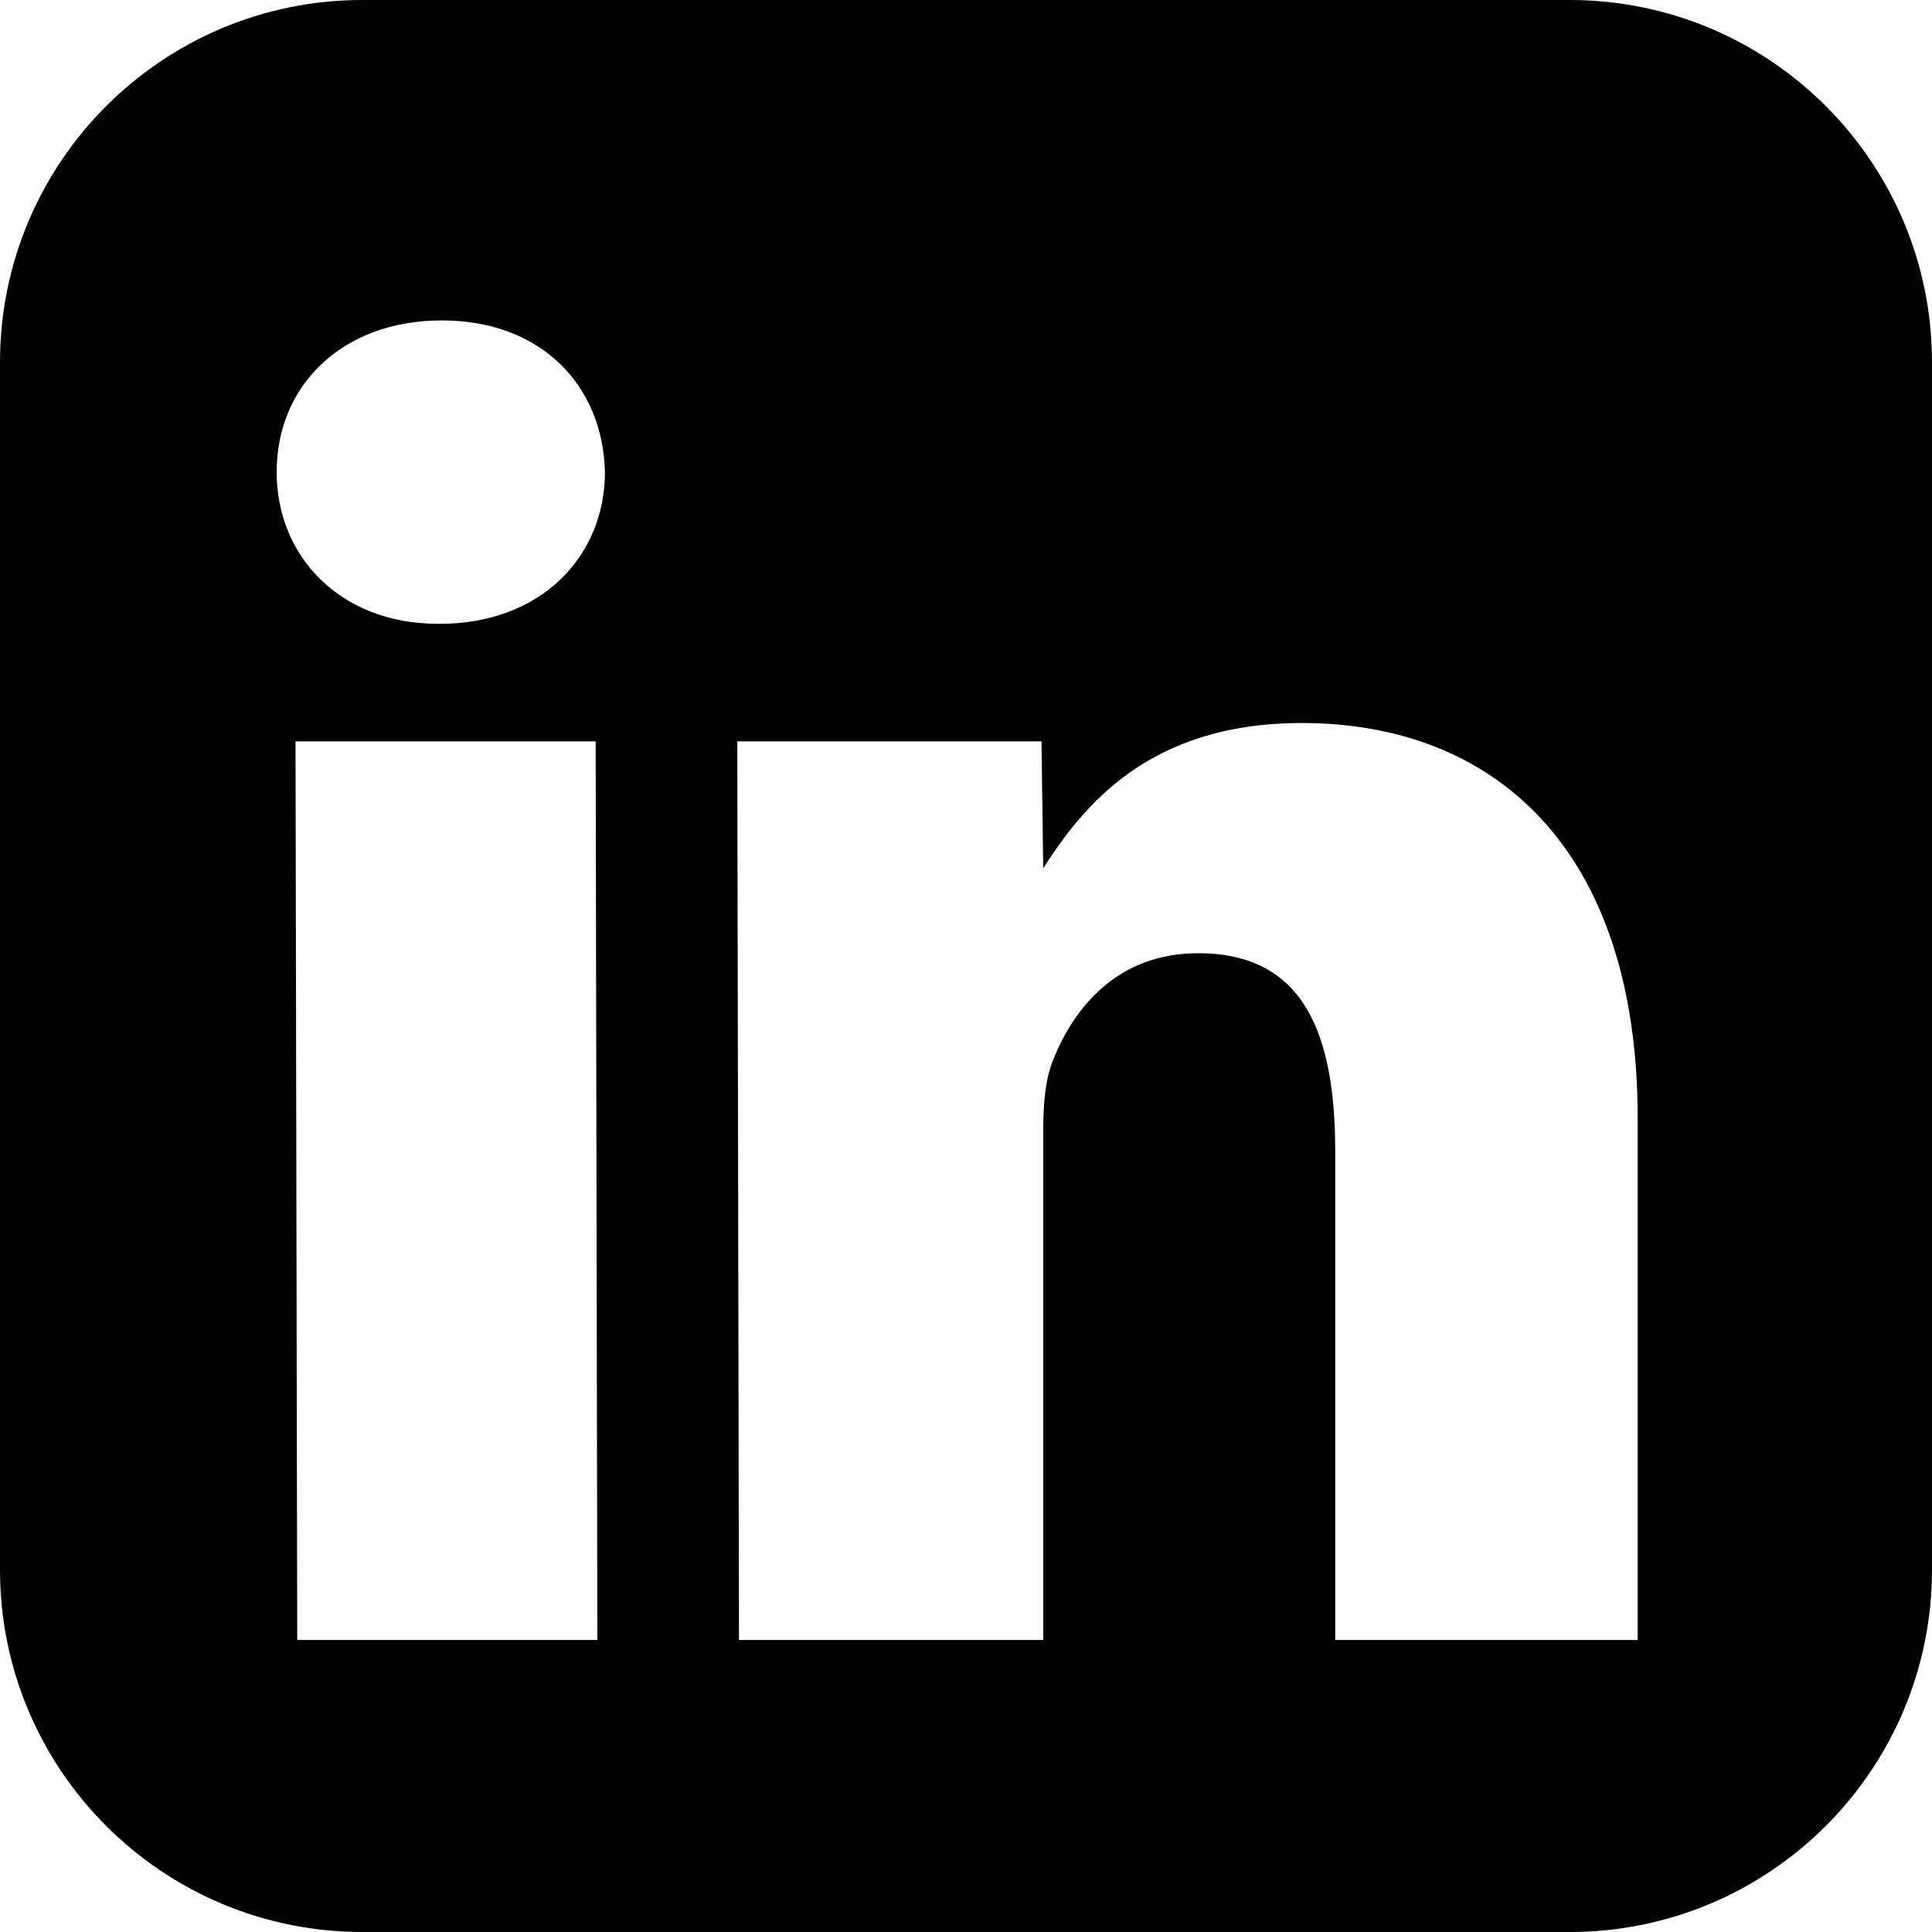
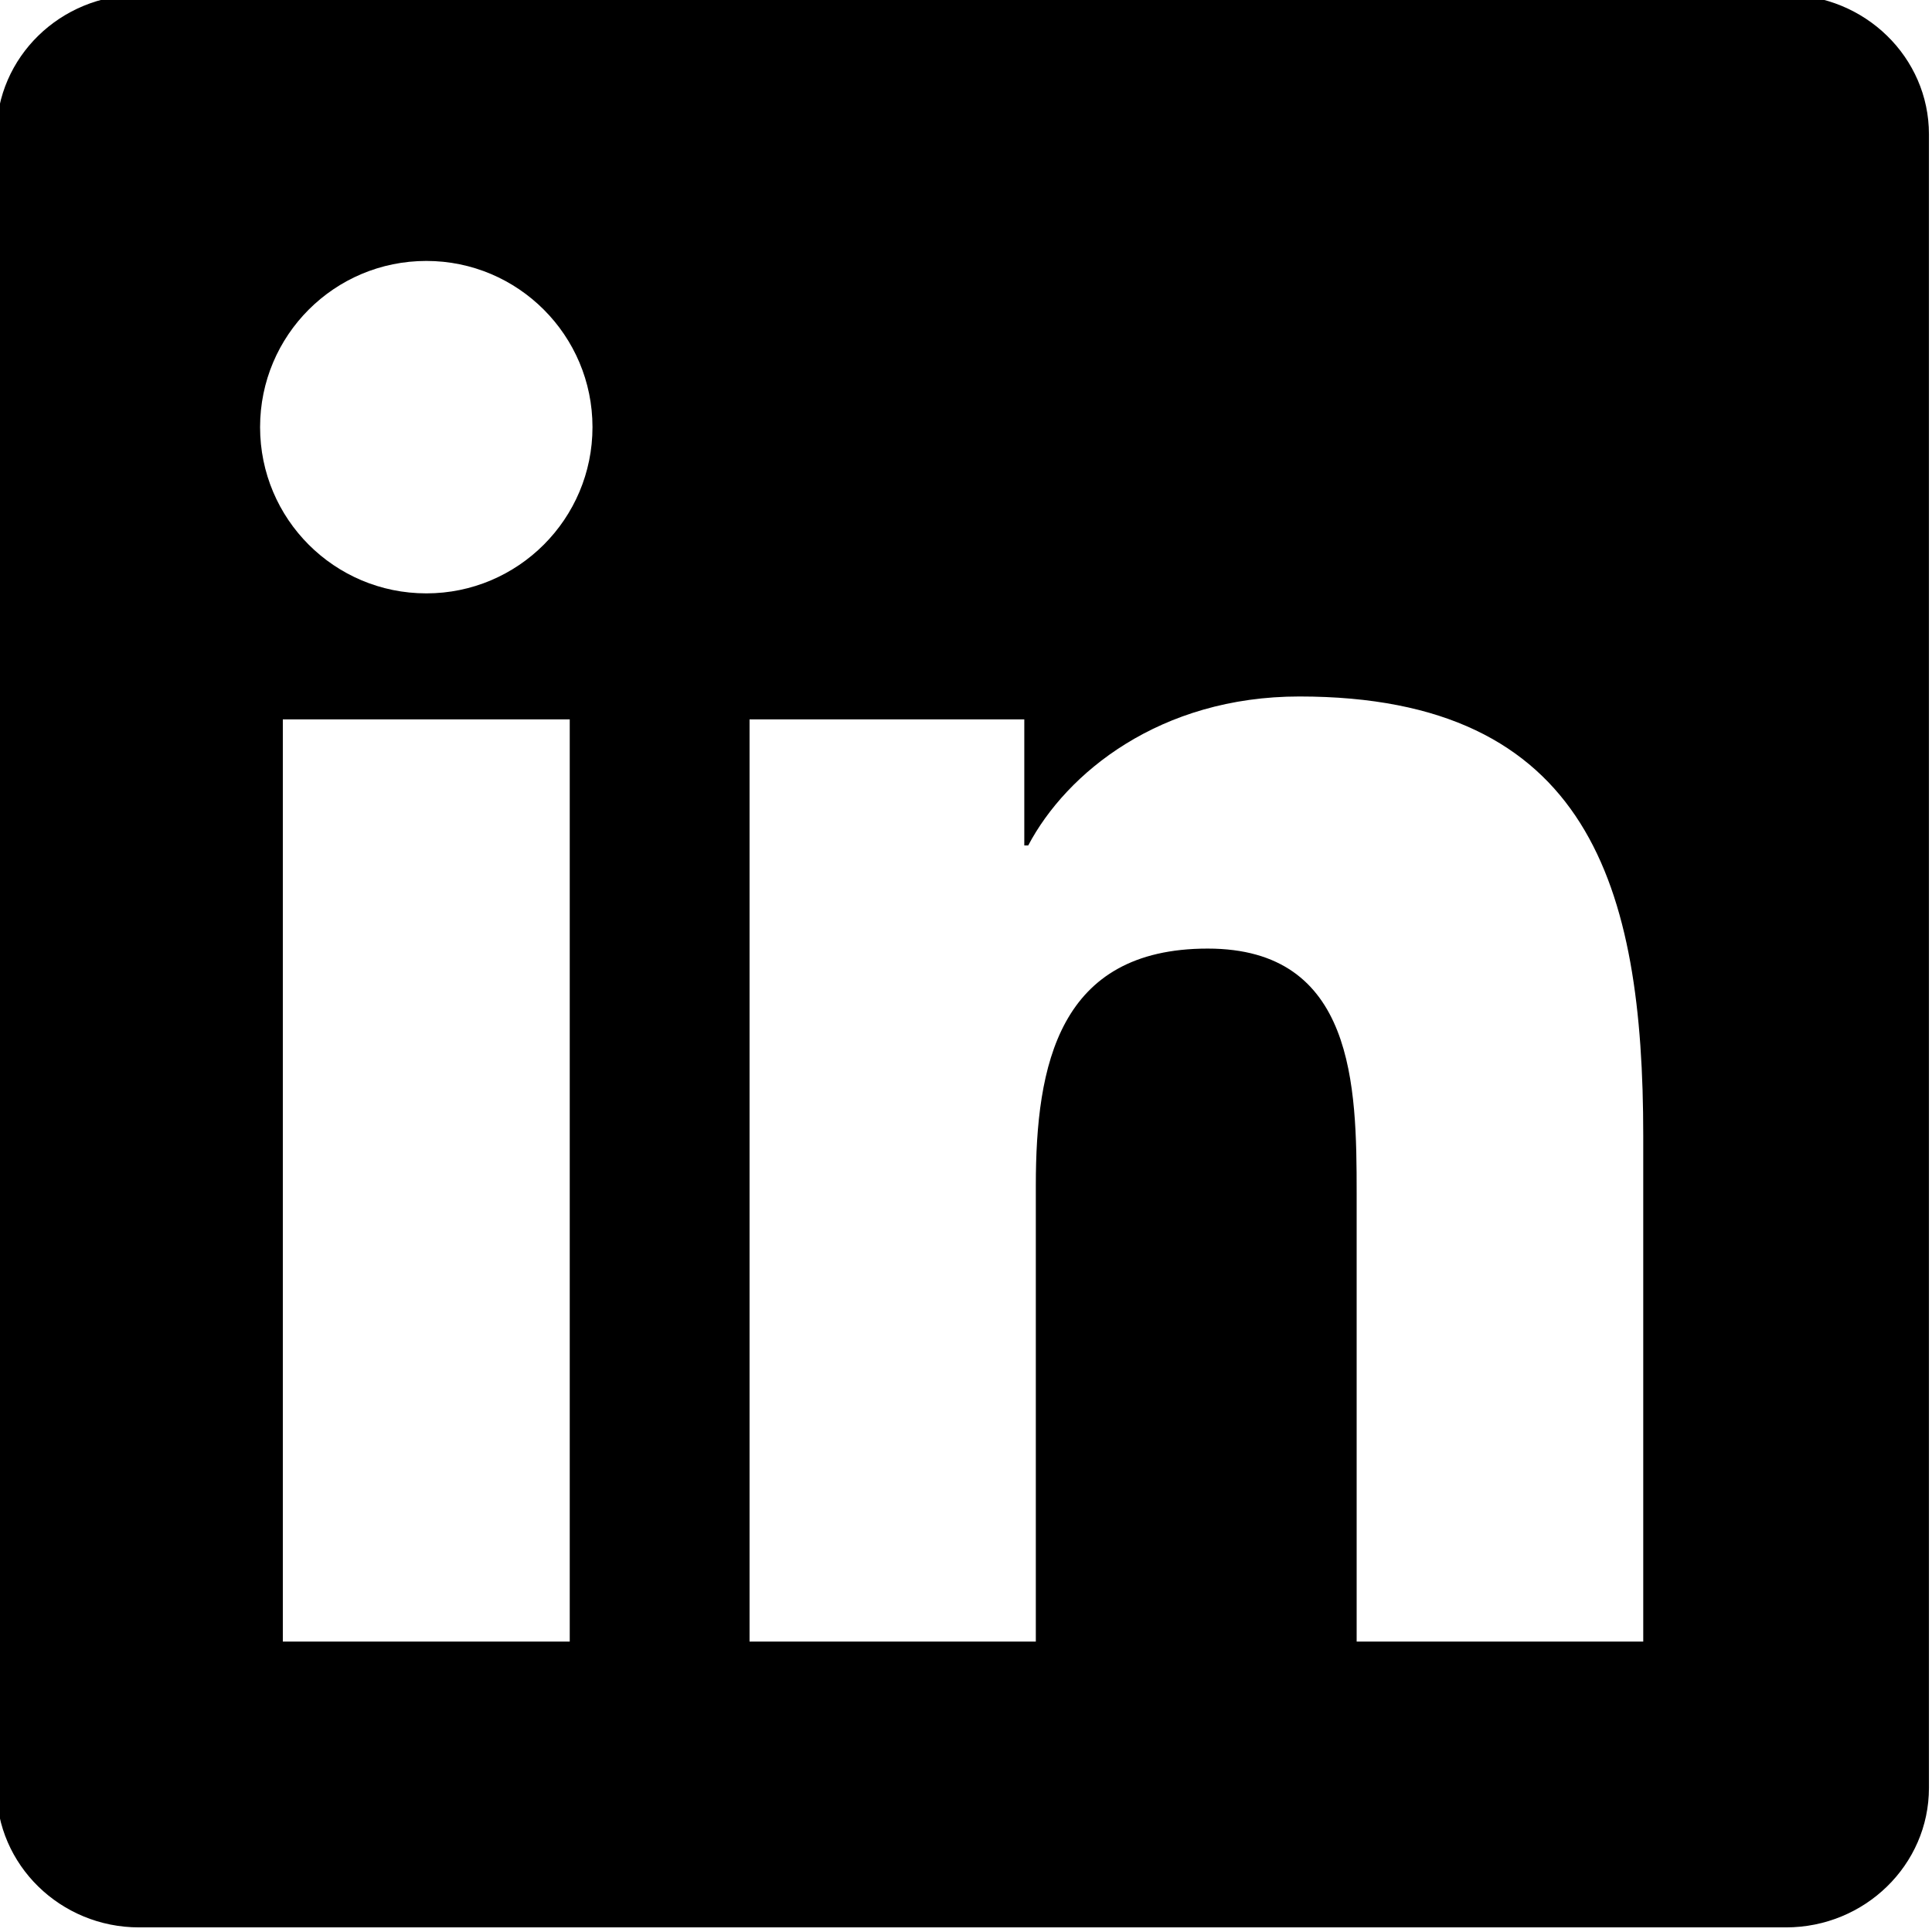
- <svg xmlns="http://www.w3.org/2000/svg" fill="#000000" viewBox="0 0 26 26" width="52px" height="52px">
-   <path d="M 21.125 0 L 4.875 0 C 2.184 0 0 2.184 0 4.875 L 0 21.125 C 0 23.816 2.184 26 4.875 26 L 21.125 26 C 23.816 26 26 23.816 26 21.125 L 26 4.875 C 26 2.184 23.816 0 21.125 0 Z M 8.039 22.07 L 4 22.07 L 3.977 9.977 L 8.016 9.977 Z M 5.918 8.395 L 5.895 8.395 C 4.574 8.395 3.723 7.484 3.723 6.352 C 3.723 5.191 4.602 4.312 5.945 4.312 C 7.289 4.312 8.113 5.191 8.141 6.352 C 8.141 7.484 7.285 8.395 5.918 8.395 Z M 22.043 22.07 L 17.969 22.07 L 17.969 15.5 C 17.969 13.91 17.547 12.828 16.125 12.828 C 15.039 12.828 14.453 13.559 14.172 14.266 C 14.066 14.52 14.039 14.867 14.039 15.223 L 14.039 22.07 L 9.945 22.07 L 9.922 9.977 L 14.016 9.977 L 14.039 11.684 C 14.562 10.875 15.434 9.73 17.52 9.73 C 20.105 9.73 22.039 11.418 22.039 15.047 L 22.039 22.07 Z" />
+ <svg xmlns="http://www.w3.org/2000/svg" height="100%" style="fill-rule:evenodd;clip-rule:evenodd;stroke-linejoin:round;stroke-miterlimit:2;" version="1.1" viewBox="0 0 512 512" width="100%" xml:space="preserve">
+   <path d="M473.305,-1.353c20.88,0 37.885,16.533 37.885,36.926l0,438.251c0,20.393 -17.005,36.954 -37.885,36.954l-436.459,0c-20.839,0 -37.773,-16.561 -37.773,-36.954l0,-438.251c0,-20.393 16.934,-36.926 37.773,-36.926l436.459,0Zm-37.829,436.389l0,-134.034c0,-65.822 -14.212,-116.427 -91.12,-116.427c-36.955,0 -61.739,20.263 -71.867,39.476l-1.04,0l0,-33.411l-72.811,0l0,244.396l75.866,0l0,-120.878c0,-31.883 6.031,-62.773 45.554,-62.773c38.981,0 39.468,36.461 39.468,64.802l0,118.849l75.95,0Zm-284.489,-244.396l-76.034,0l0,244.396l76.034,0l0,-244.396Zm-37.997,-121.489c-24.395,0 -44.066,19.735 -44.066,44.047c0,24.318 19.671,44.052 44.066,44.052c24.299,0 44.026,-19.734 44.026,-44.052c0,-24.312 -19.727,-44.047 -44.026,-44.047Z" style="fill-rule:nonzero;" />
</svg>
